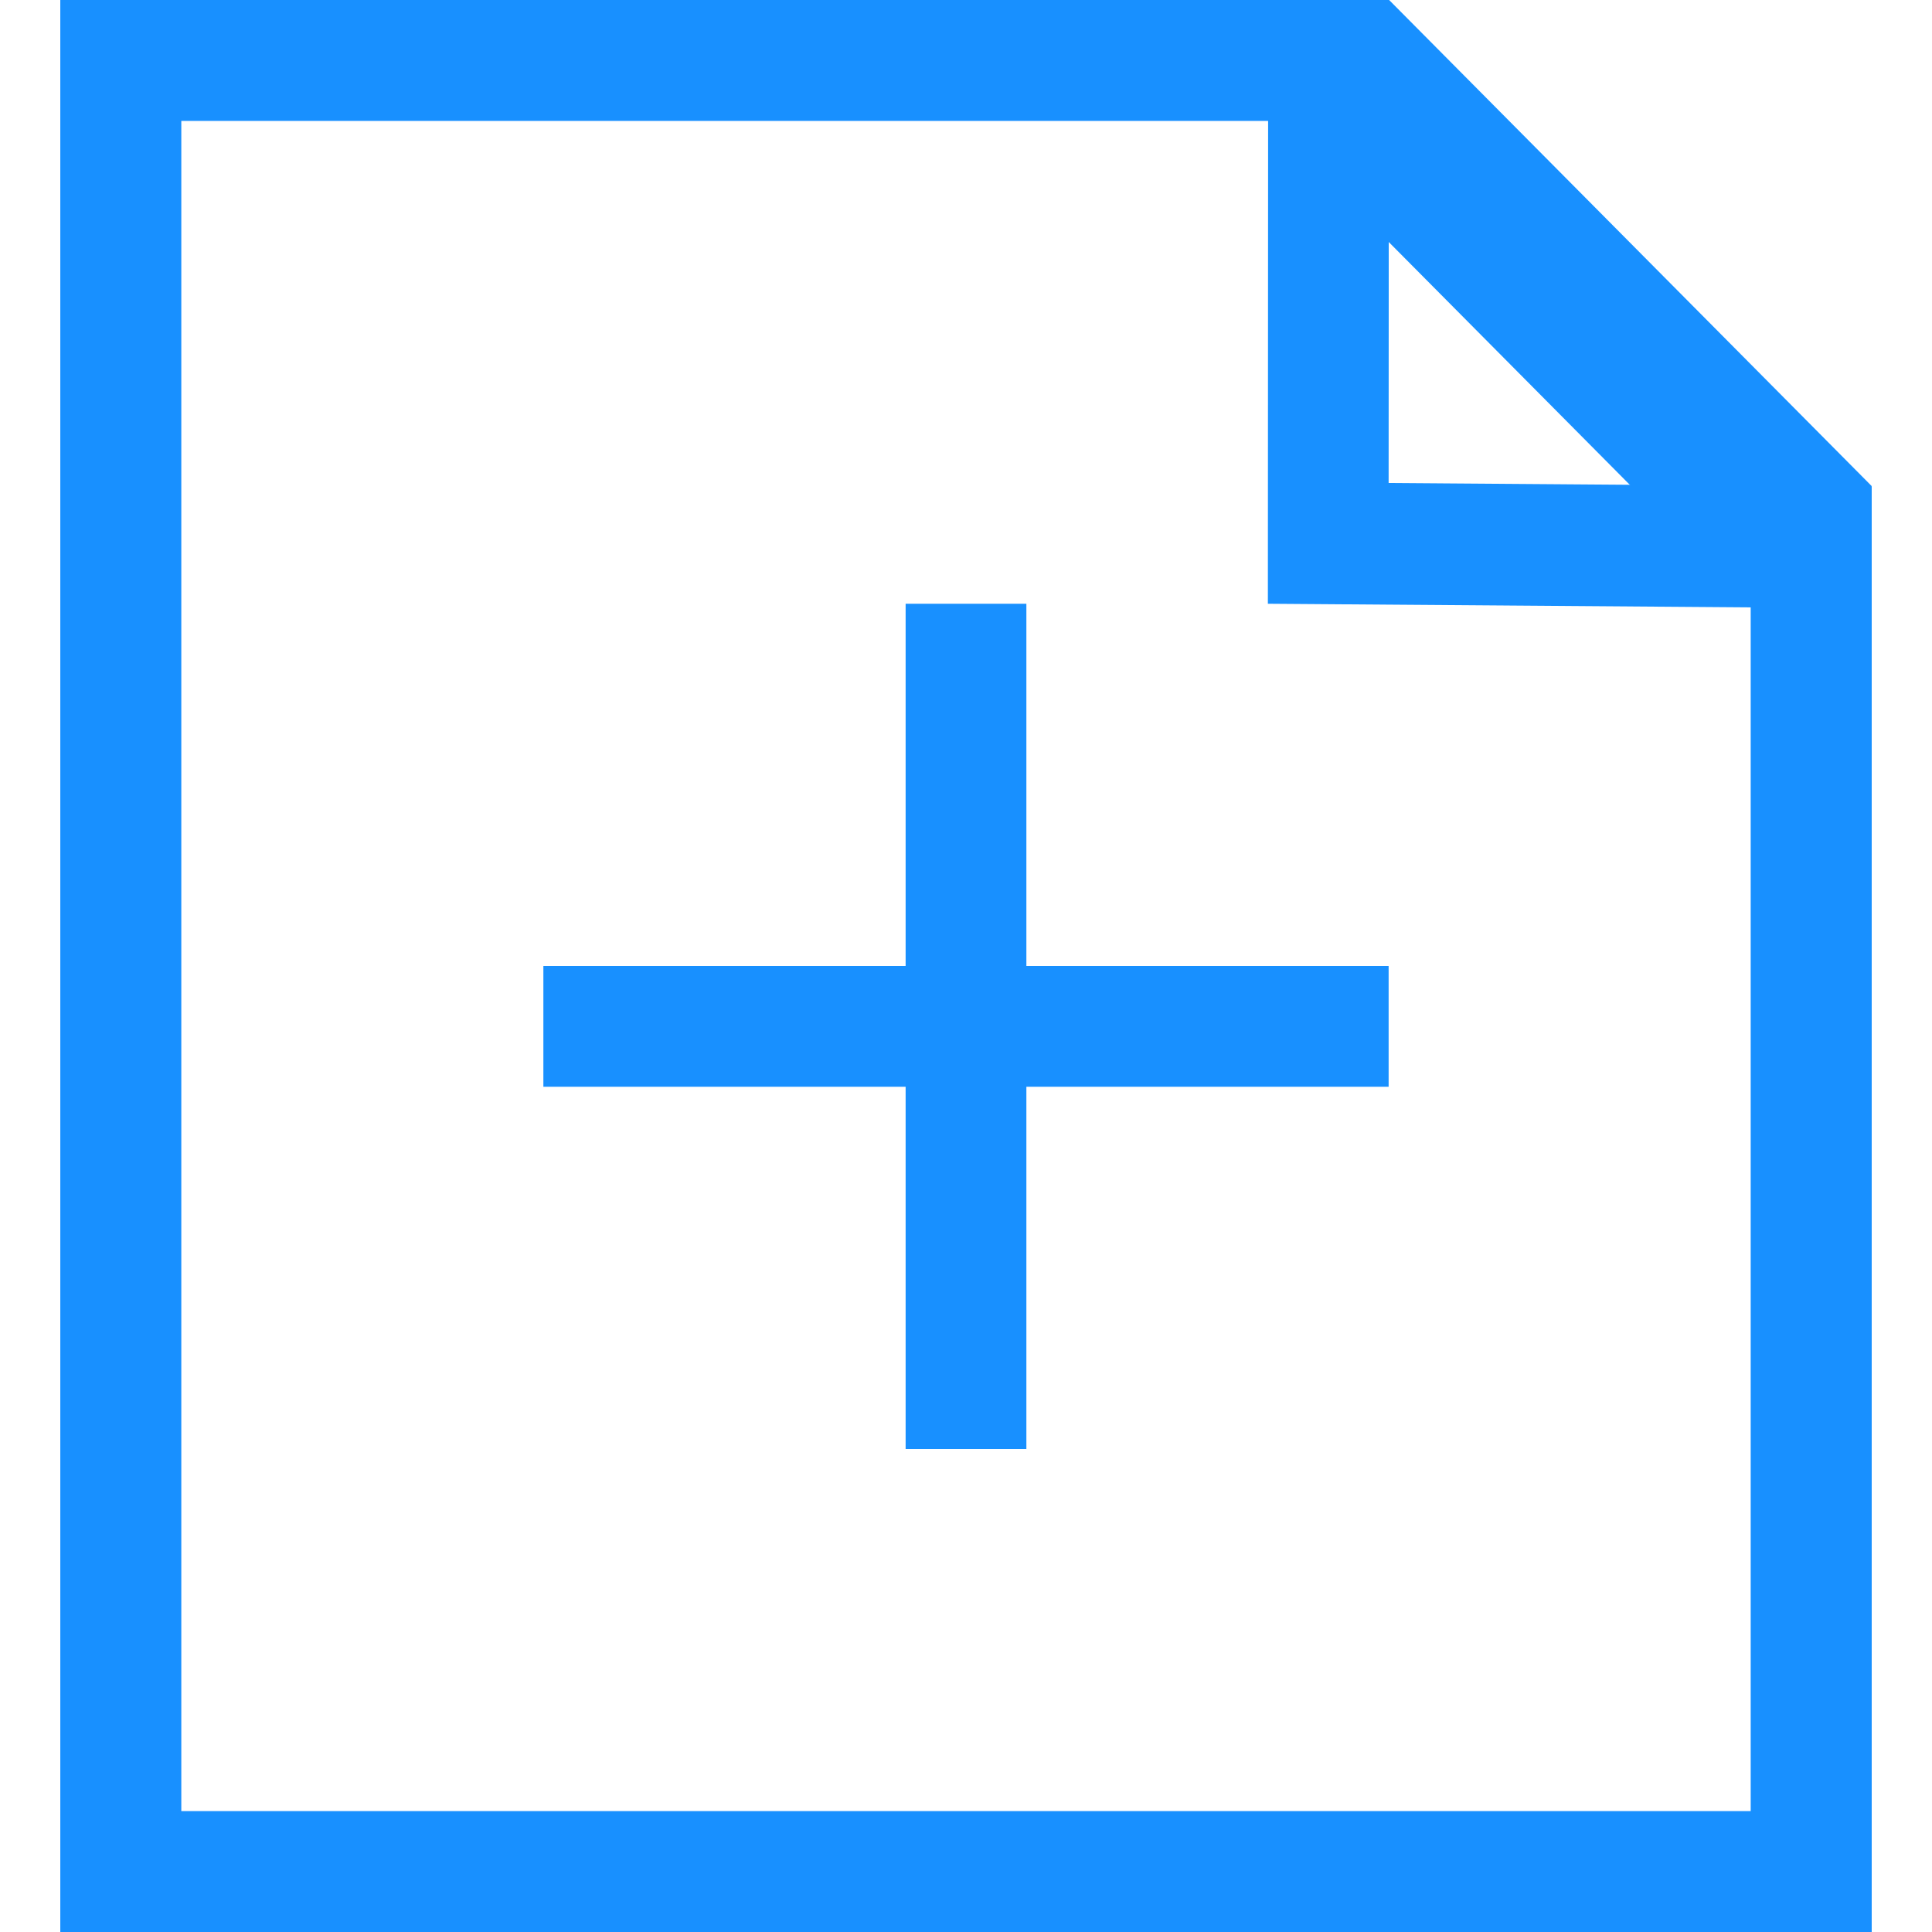
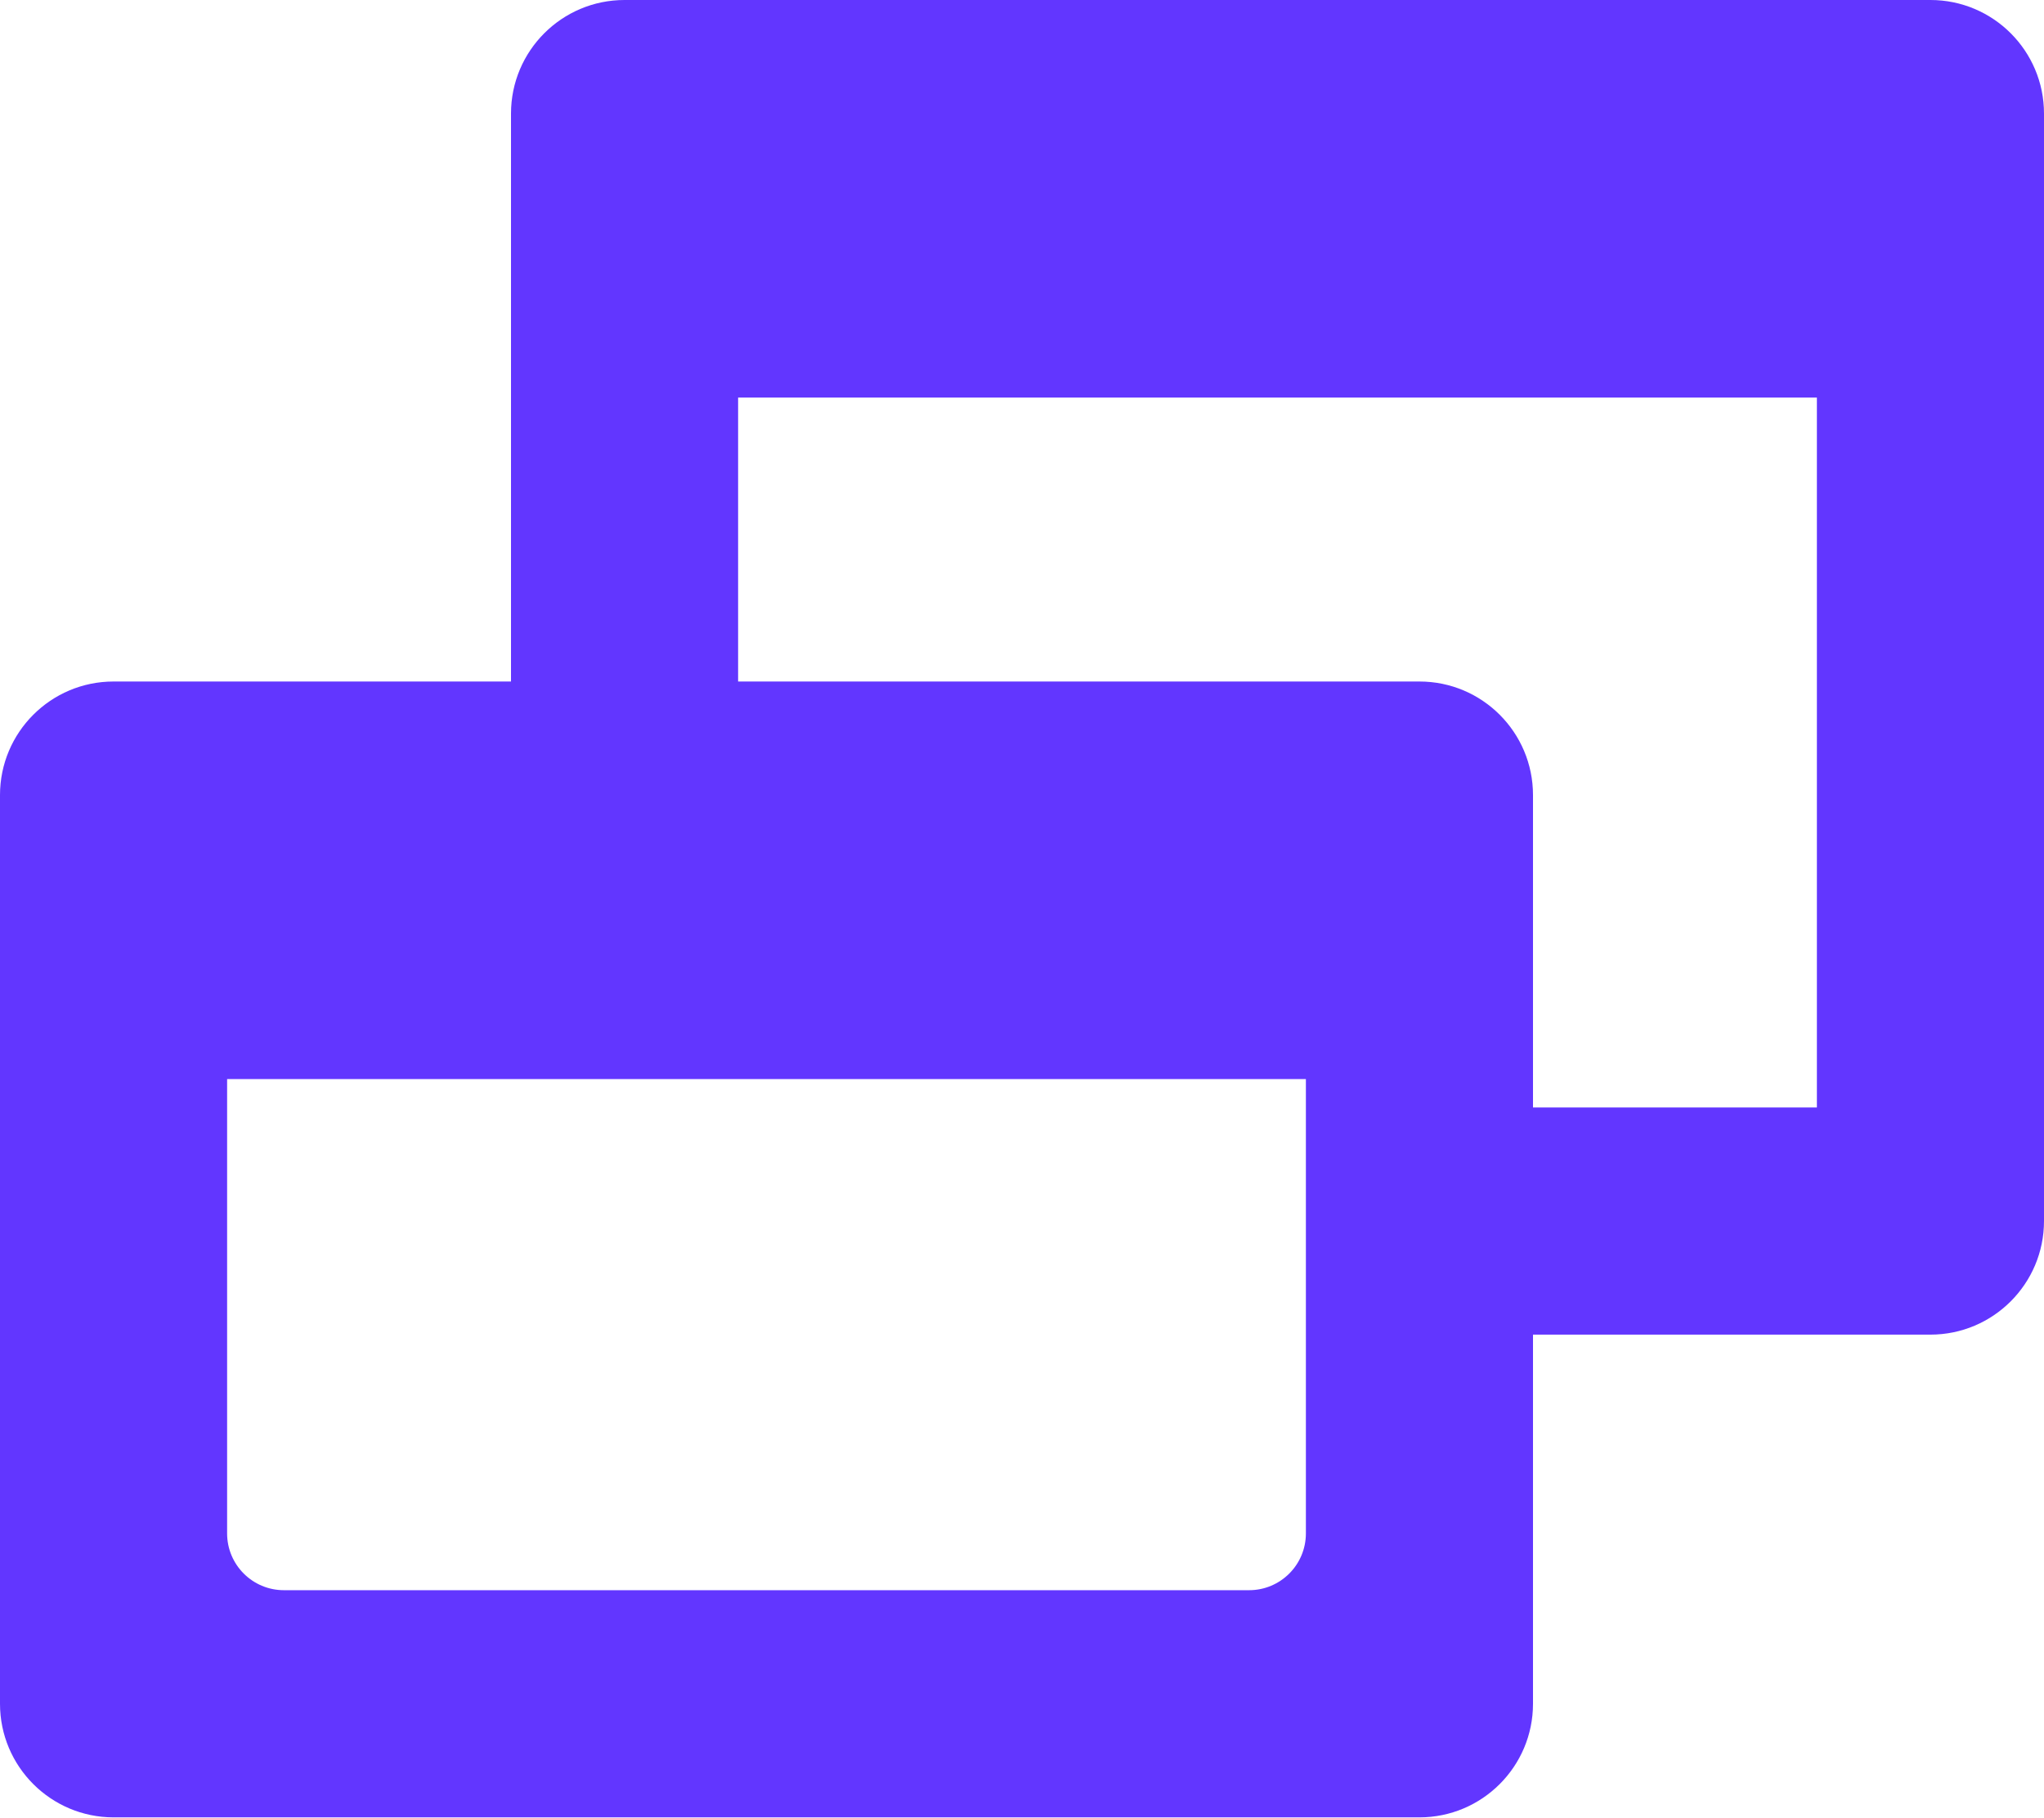
- <svg xmlns="http://www.w3.org/2000/svg" t="1620958611635" class="icon" viewBox="0 0 1024 1024" version="1.1" p-id="87626" width="200" height="200">
+ <svg xmlns="http://www.w3.org/2000/svg" t="1620960978949" class="icon" viewBox="0 0 1152 1024" version="1.1" p-id="97308" width="225" height="200">
  <defs>
    <style type="text/css" />
  </defs>
-   <path d="M32 0h704.256L992 257.6V1024H32V0z m64 64v896h832V321.6L672.256 64H96z" fill="#1890FF" p-id="87627" />
-   <path d="M288 512h448v64H288z" fill="#1890FF" p-id="87628" />
-   <path d="M480 768V320h64v448z" fill="#1890FF" p-id="87629" />
-   <path d="M32 0h704.128L736 256l256 1.92V1024H32V0z m64 64v896h832V321.92L672 320l0.128-256H96z" fill="#1890FF" p-id="87630" />
+   <path d="M1088 0H352a64 64 0 0 0-64 64v320H64a64 64 0 0 0-64 64v512c0 35.328 28.672 64 64 64h736c35.328 0 64-28.672 64-64V752h224c35.328 0 64-28.672 64-64V64a64 64 0 0 0-64-64zM704 896H160a32 32 0 0 1-32-32V608h608v256a32 32 0 0 1-32 32z m160-272V448a64 64 0 0 0-64-64H416V224h608v400H864z" fill="#6236FF" p-id="97309" />
</svg>
